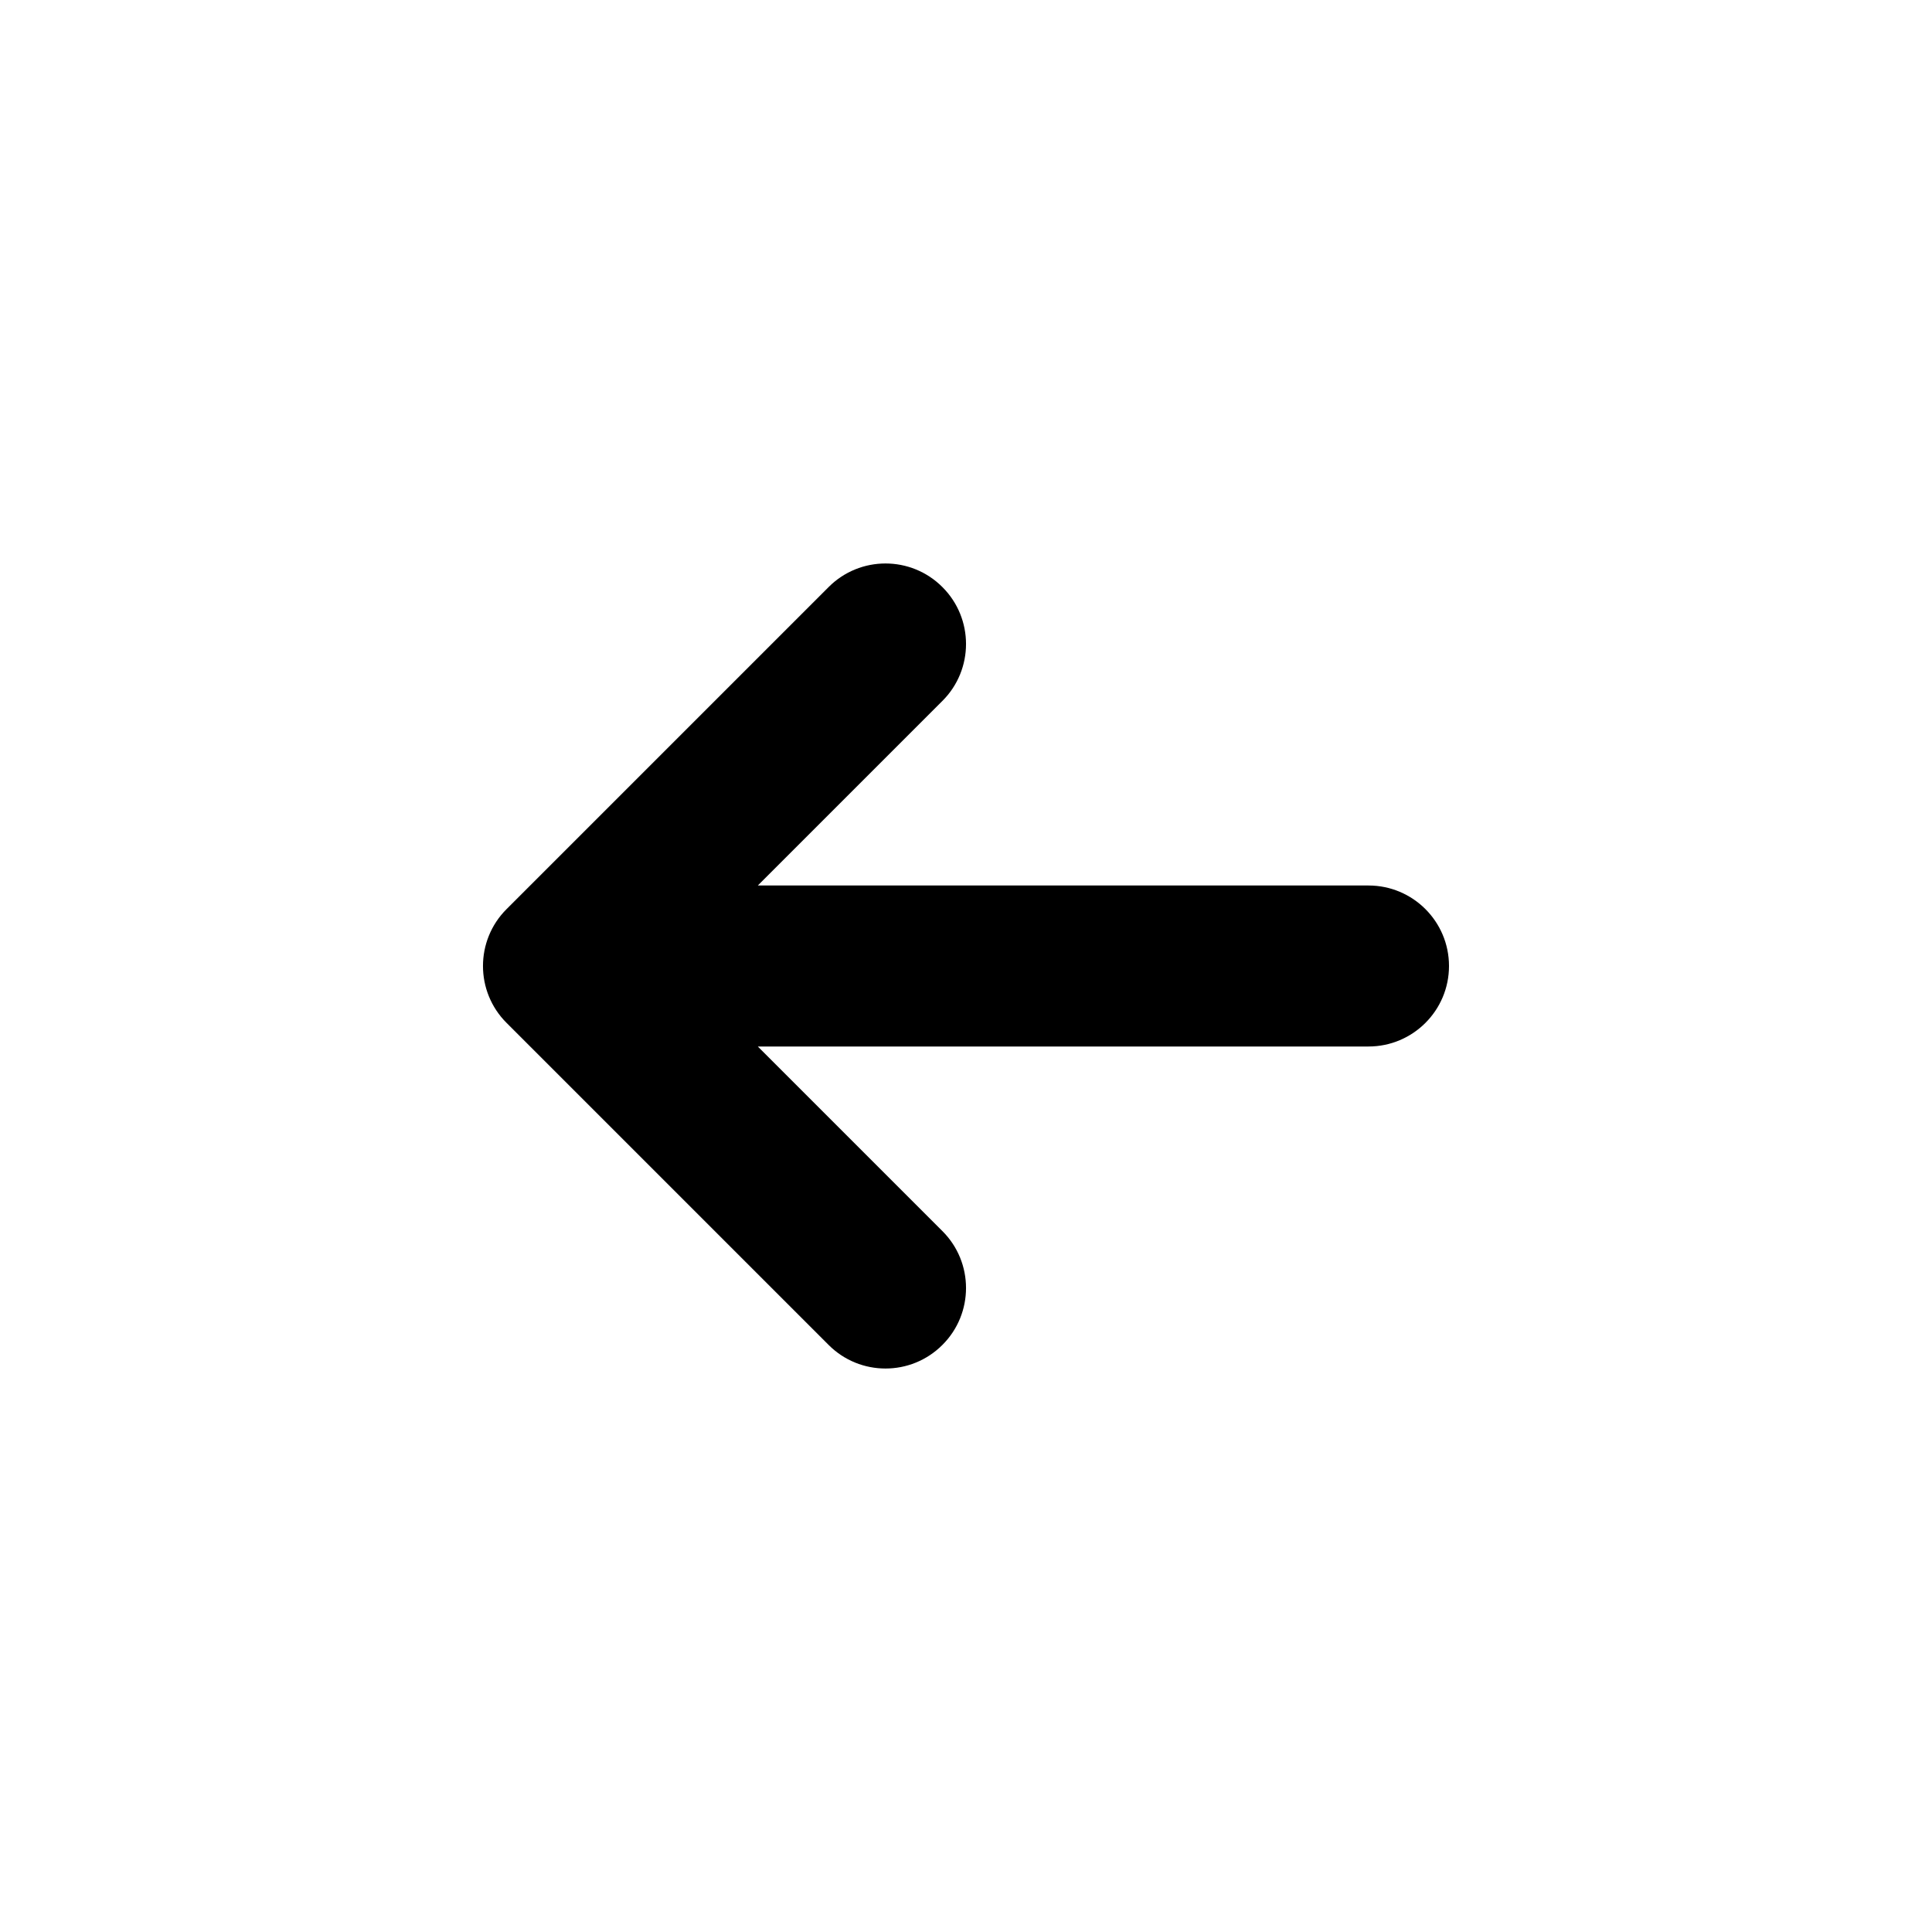
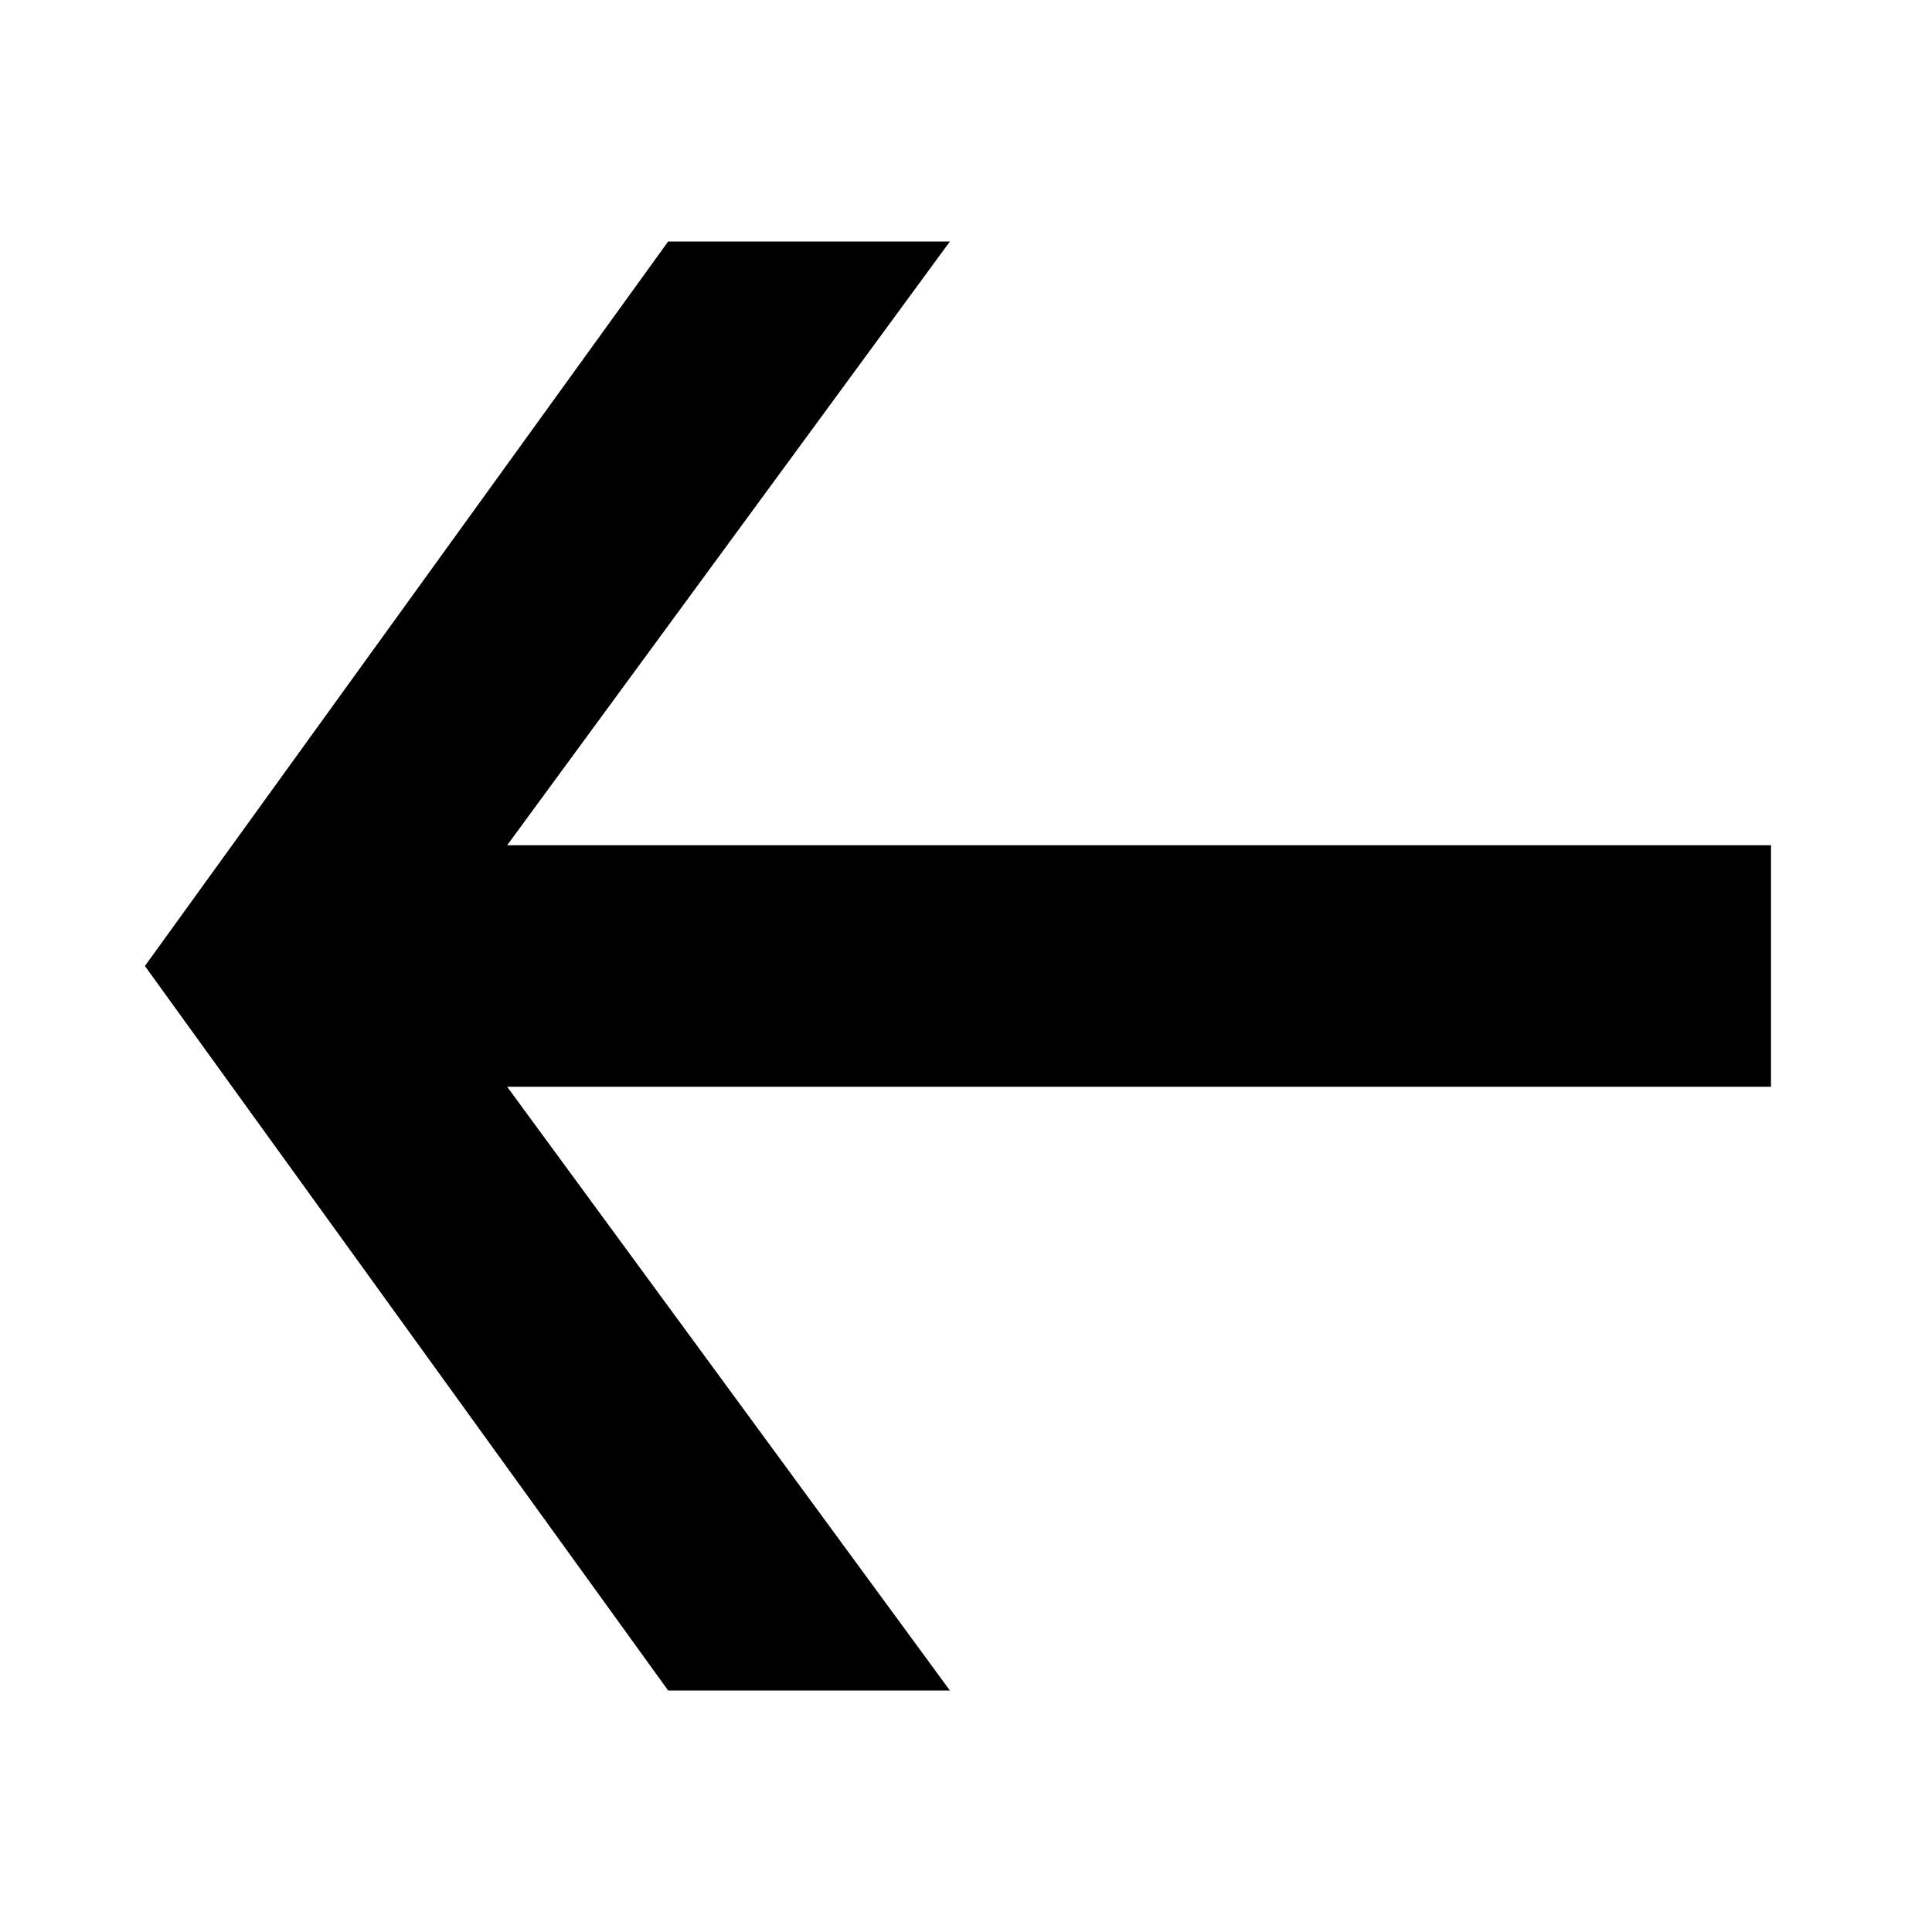
<svg viewBox="0 0 24 24">
-   <path fill-rule="evenodd" clip-rule="evenodd" d="M6.293 11.293C5.902 11.683 5.902 12.317 6.293 12.707L10.293 16.707C10.683 17.098 11.317 17.098 11.707 16.707C12.098 16.317 12.098 15.683 11.707 15.293L9.414 13H17C17.552 13 18 12.552 18 12C18 11.448 17.552 11 17 11H9.414L11.707 8.707C12.098 8.317 12.098 7.683 11.707 7.293C11.317 6.902 10.683 6.902 10.293 7.293L6.293 11.293Z" />
+   <g transform="matrix(         1 0         0 1         1.800049 3       )">
+     <path fill-rule="nonzero" clip-rule="nonzero" d="M 20.2 10.5 L 4.5 10.5 L 10 18 L 6.5 18 L 0 9 L 6.5 0 L 10 0 L 4.5 7.5 L 20.2 7.5 L 20.2 10.5 Z" fill="currentColor" />
+   </g>
</svg>
